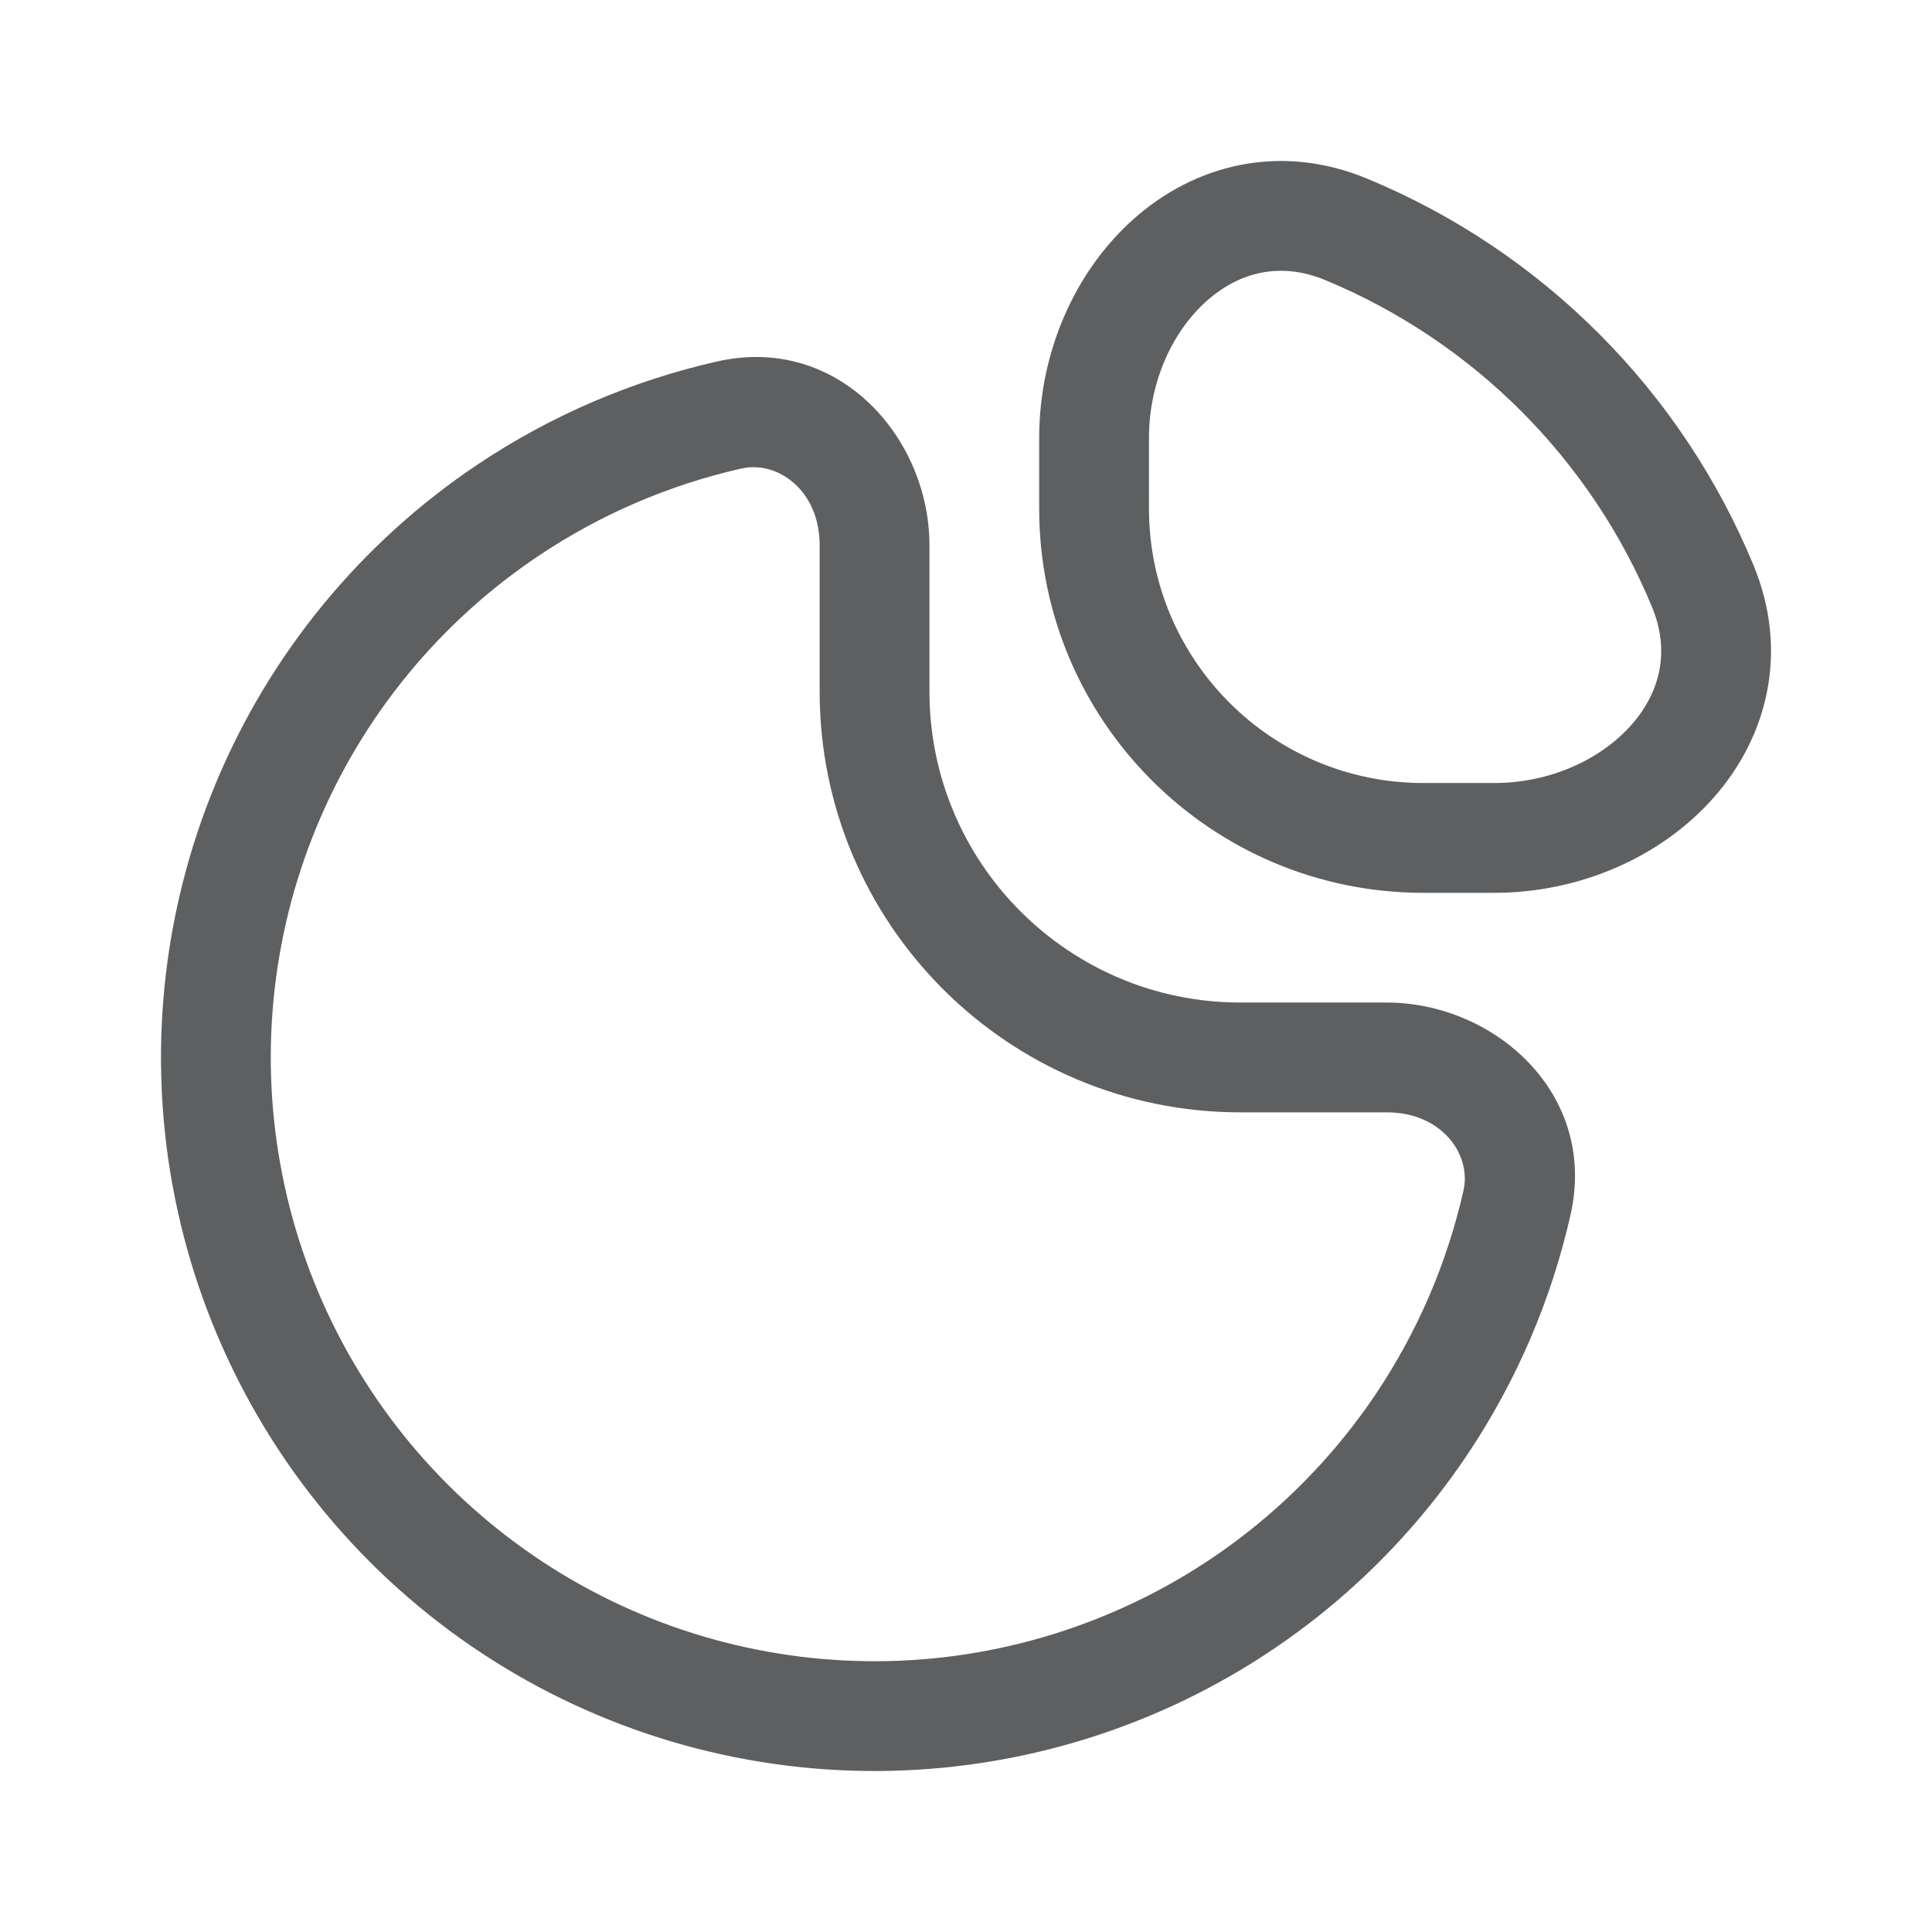
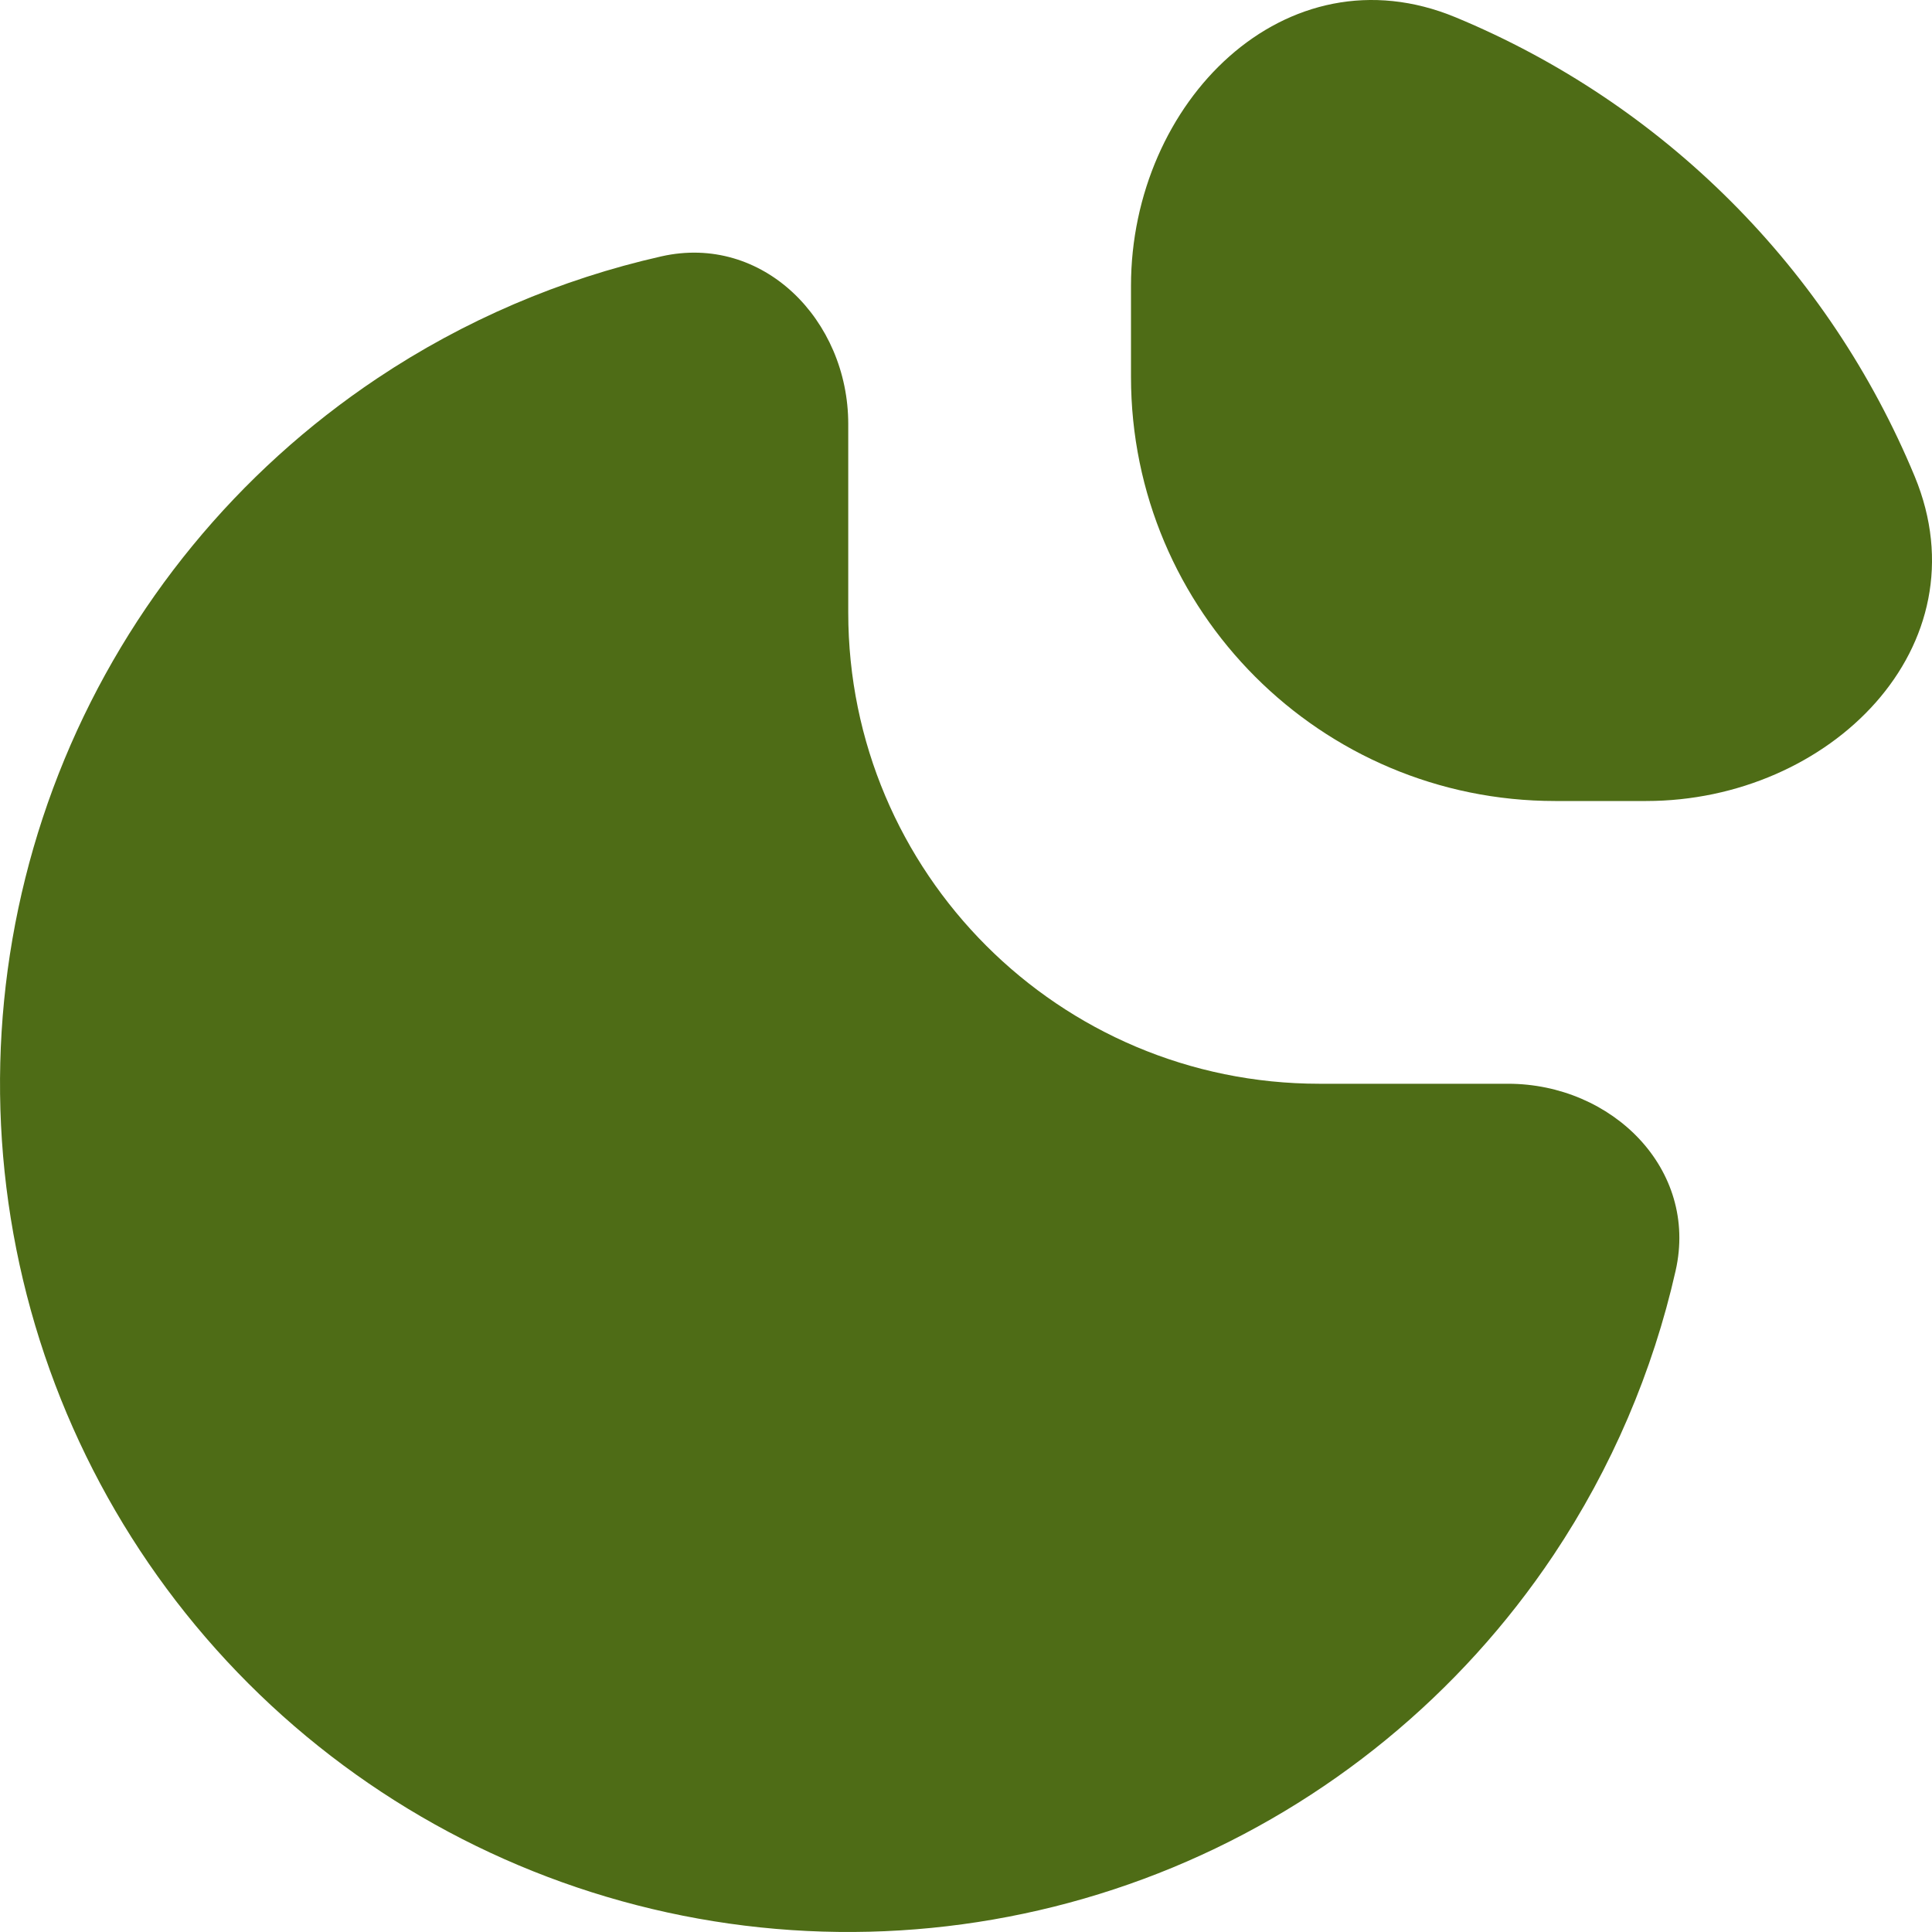
- <svg xmlns="http://www.w3.org/2000/svg" width="24" height="24" viewBox="0 0 24 24" fill="none">
-   <path fill-rule="evenodd" clip-rule="evenodd" d="M16.983 2.219C15.896 1.769 14.841 2.05 14.091 2.713C13.357 3.361 12.909 4.369 12.909 5.44V6.318C12.909 8.954 15.046 11.091 17.682 11.091H18.56C19.631 11.091 20.639 10.643 21.287 9.909C21.95 9.159 22.231 8.104 21.781 7.017C21.335 5.941 20.682 4.964 19.859 4.141C19.036 3.318 18.059 2.665 16.983 2.219ZM14.273 5.44C14.273 4.736 14.571 4.109 14.994 3.735C15.399 3.377 15.909 3.25 16.462 3.479C17.372 3.856 18.198 4.409 18.895 5.105C19.591 5.802 20.144 6.628 20.521 7.538C20.75 8.091 20.623 8.601 20.265 9.006C19.891 9.429 19.264 9.727 18.56 9.727H17.682C15.8 9.727 14.273 8.2 14.273 6.318V5.44Z" fill="#5E5F60" />
-   <path fill-rule="evenodd" clip-rule="evenodd" d="M11.546 6.772C11.546 5.445 10.421 4.149 8.91 4.49C7.856 4.728 6.848 5.159 5.939 5.766C4.482 6.74 3.346 8.124 2.675 9.744C2.004 11.364 1.828 13.146 2.17 14.865C2.512 16.585 3.357 18.164 4.596 19.404C5.836 20.643 7.415 21.488 9.135 21.83C10.854 22.172 12.636 21.996 14.256 21.325C15.876 20.654 17.26 19.518 18.234 18.061C18.841 17.152 19.272 16.144 19.51 15.09C19.851 13.579 18.555 12.454 17.228 12.454H15.41C13.276 12.454 11.546 10.724 11.546 8.59V6.772ZM9.211 5.82C9.659 5.719 10.182 6.091 10.182 6.772V8.59C10.182 11.477 12.523 13.818 15.41 13.818H17.228C17.91 13.818 18.281 14.341 18.18 14.789C17.978 15.682 17.614 16.534 17.1 17.303C16.276 18.536 15.105 19.498 13.734 20.065C12.364 20.633 10.856 20.782 9.401 20.492C7.946 20.203 6.609 19.488 5.56 18.439C4.512 17.391 3.797 16.054 3.508 14.599C3.218 13.144 3.367 11.636 3.935 10.266C4.502 8.895 5.464 7.724 6.697 6.9C7.466 6.386 8.318 6.022 9.211 5.82Z" fill="#5E5F60" />
+ <svg xmlns="http://www.w3.org/2000/svg" width="20" height="20" viewBox="0 0 20 20" fill="none">
+   <path d="M15.611 11.219C16.688 11.219 17.584 12.103 17.346 13.154C17.11 14.199 16.683 15.198 16.082 16.098C15.117 17.541 13.746 18.667 12.141 19.332C10.537 19.996 8.771 20.17 7.068 19.831C5.365 19.492 3.8 18.656 2.572 17.428C1.344 16.2 0.508 14.635 0.169 12.932C-0.17 11.229 0.004 9.463 0.668 7.859C1.333 6.254 2.459 4.883 3.903 3.918C4.802 3.317 5.801 2.89 6.846 2.654C7.897 2.416 8.781 3.312 8.781 4.389V6.341C8.781 9.035 10.965 11.219 13.659 11.219H15.611Z" fill="#4E6C16" />
+   <path d="M11.708 2.959C11.708 1.055 13.309 -0.549 15.068 0.179C16.134 0.621 17.102 1.268 17.917 2.083C18.733 2.898 19.379 3.866 19.821 4.932C20.549 6.691 18.945 8.292 17.041 8.292H16.099C13.674 8.292 11.708 6.326 11.708 3.901V2.959Z" fill="#4E6C16" />
</svg>
